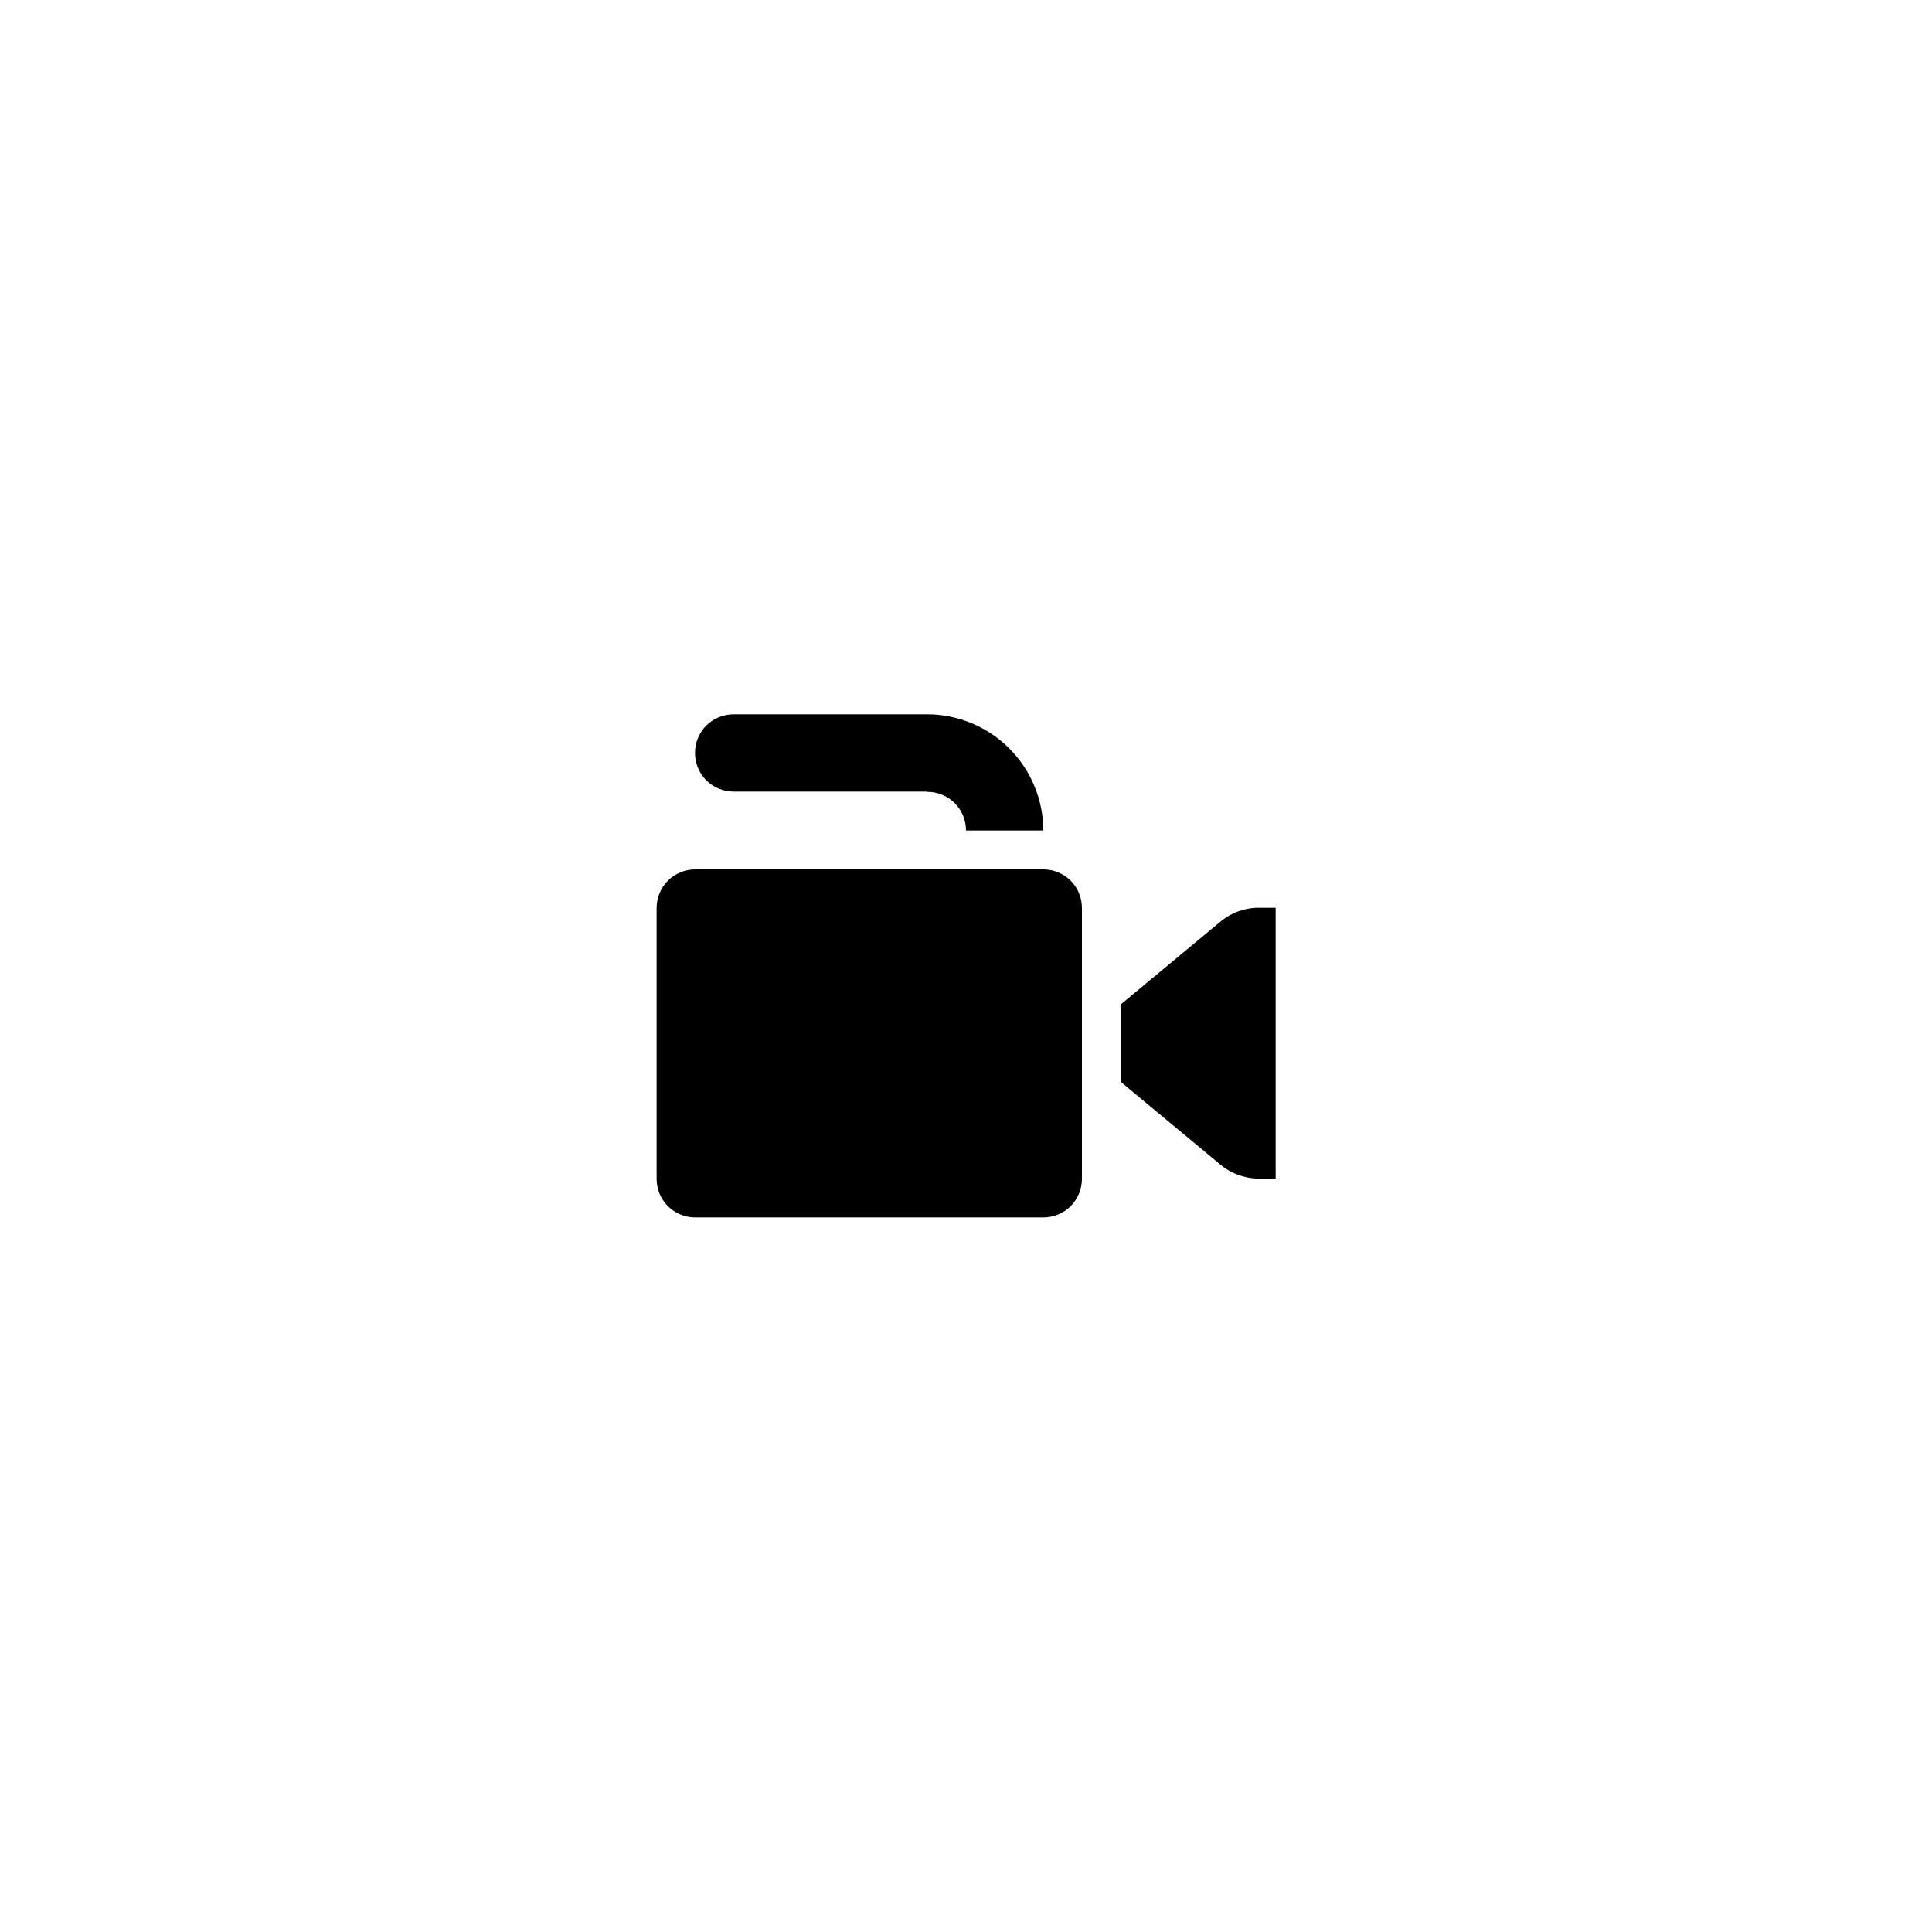
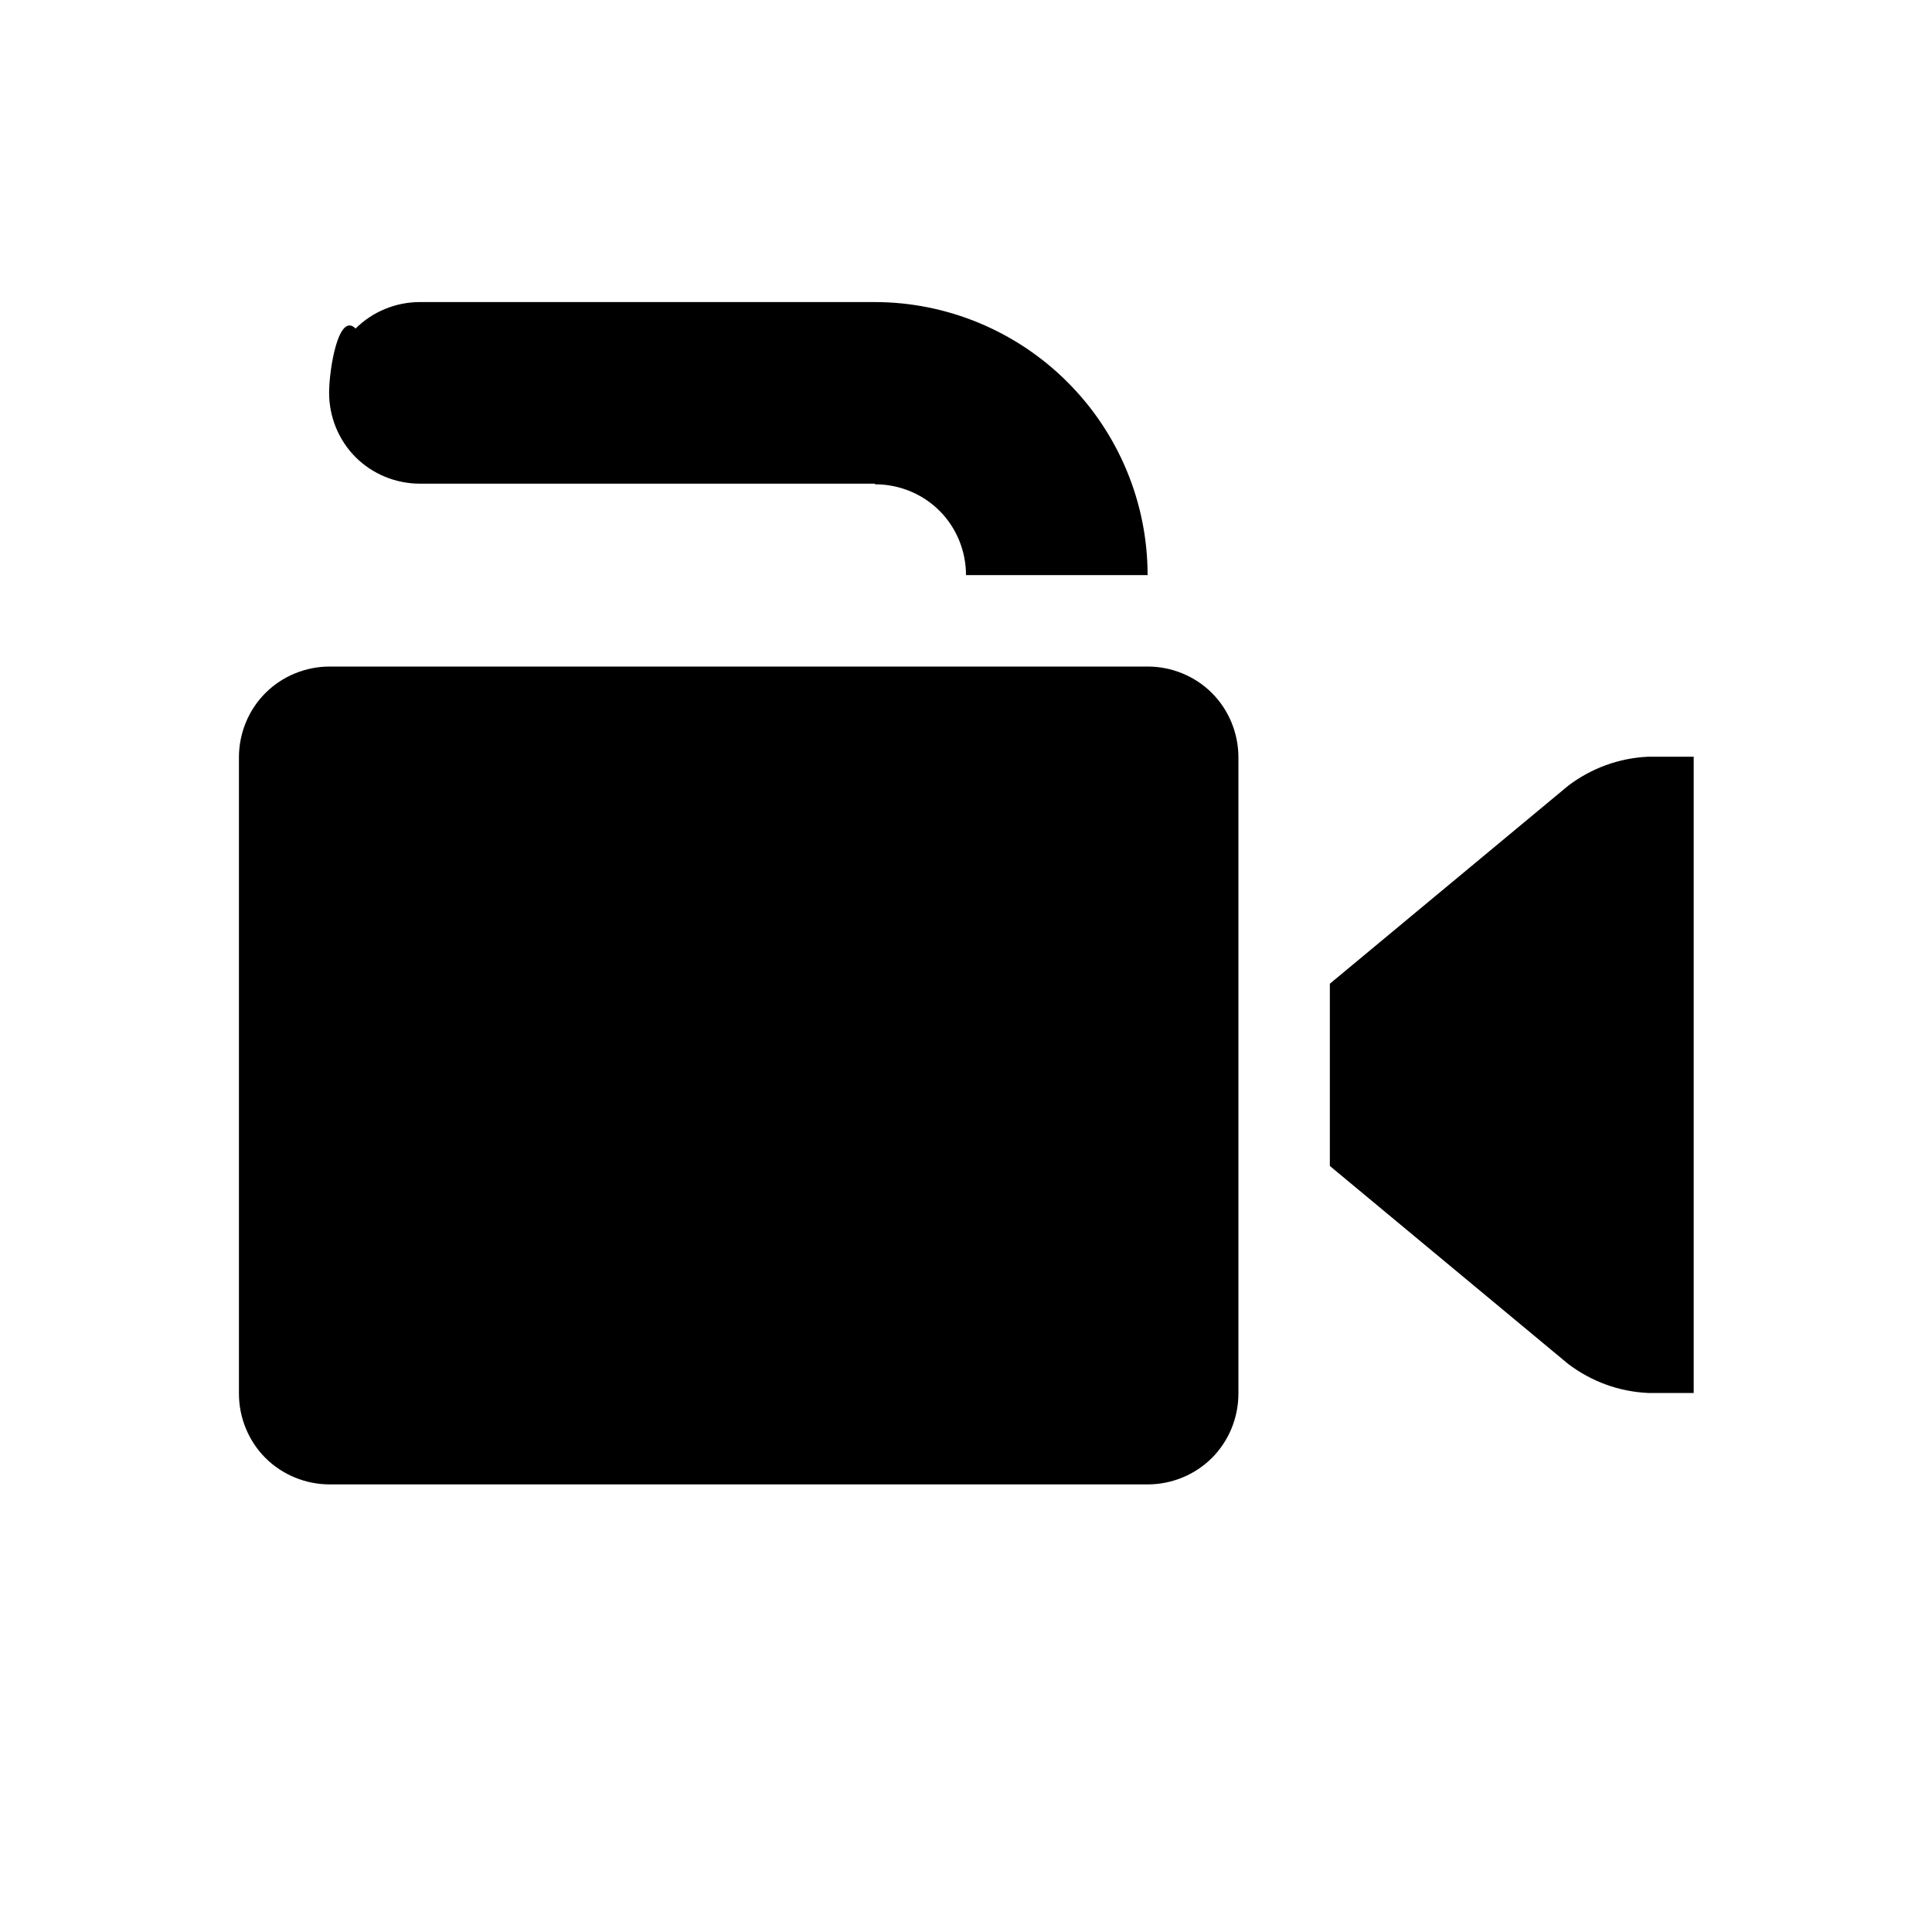
- <svg xmlns="http://www.w3.org/2000/svg" id="svg1059" viewBox="0 0 72 72">
-   <defs>
-     <style>
-       .cls-1 {
-         fill-rule: evenodd;
-       }
-     </style>
-   </defs>
-   <g id="g9012">
-     <path id="path9003" class="cls-1" d="M40.32,43.93c0,.38-.15.75-.42,1.02s-.64.42-1.02.42h-12.97c-.38,0-.75-.15-1.02-.42-.27-.27-.42-.64-.42-1.02v-10.09c0-.38.15-.75.42-1.02.27-.27.64-.42,1.02-.42h12.97c.38,0,.75.15,1.02.42.27.27.42.64.42,1.02v10.09ZM41.77,37.44v2.88l3.78,3.14c.37.28.81.44,1.27.46h.72v-10.09h-.72c-.46.02-.9.18-1.27.46l-3.78,3.14ZM34.56,29.51c.38,0,.75.15,1.02.42.27.27.42.64.42,1.02h2.88c0-1.15-.46-2.25-1.27-3.06-.81-.81-1.91-1.27-3.06-1.27h-7.21c-.38,0-.75.15-1.02.42-.27.27-.42.64-.42,1.02s.15.75.42,1.02c.27.27.64.42,1.02.42h7.21Z" />
+ <svg xmlns="http://www.w3.org/2000/svg" viewBox="0 0 72 72">
+   <g fill="#000000" fill-rule="evenodd" transform="translate(36 38) scale(2.35) translate(-36 -38)">
+     <path d="M40.32,43.93c0,.38-.15.75-.42,1.02s-.64.42-1.02.42h-12.97c-.38,0-.75-.15-1.02-.42-.27-.27-.42-.64-.42-1.02v-10.09c0-.38.15-.75.42-1.02.27-.27.64-.42,1.02-.42h12.97c.38,0,.75.15,1.02.42.27.27.42.64.42,1.02v10.09ZM41.77,37.44v2.88l3.78,3.14c.37.28.81.44,1.27.46h.72v-10.09h-.72c-.46.02-.9.18-1.27.46l-3.78,3.14ZM34.56,29.51c.38,0,.75.15,1.02.42.27.27.42.64.42,1.02h2.88c0-1.15-.46-2.25-1.27-3.06-.81-.81-1.91-1.27-3.06-1.27h-7.21c-.38,0-.75.15-1.02.42-.27-.27-.42.64-.42,1.02s.15.75.42,1.02c.27.27.64.42,1.02.42h7.21Z" />
  </g>
</svg>
